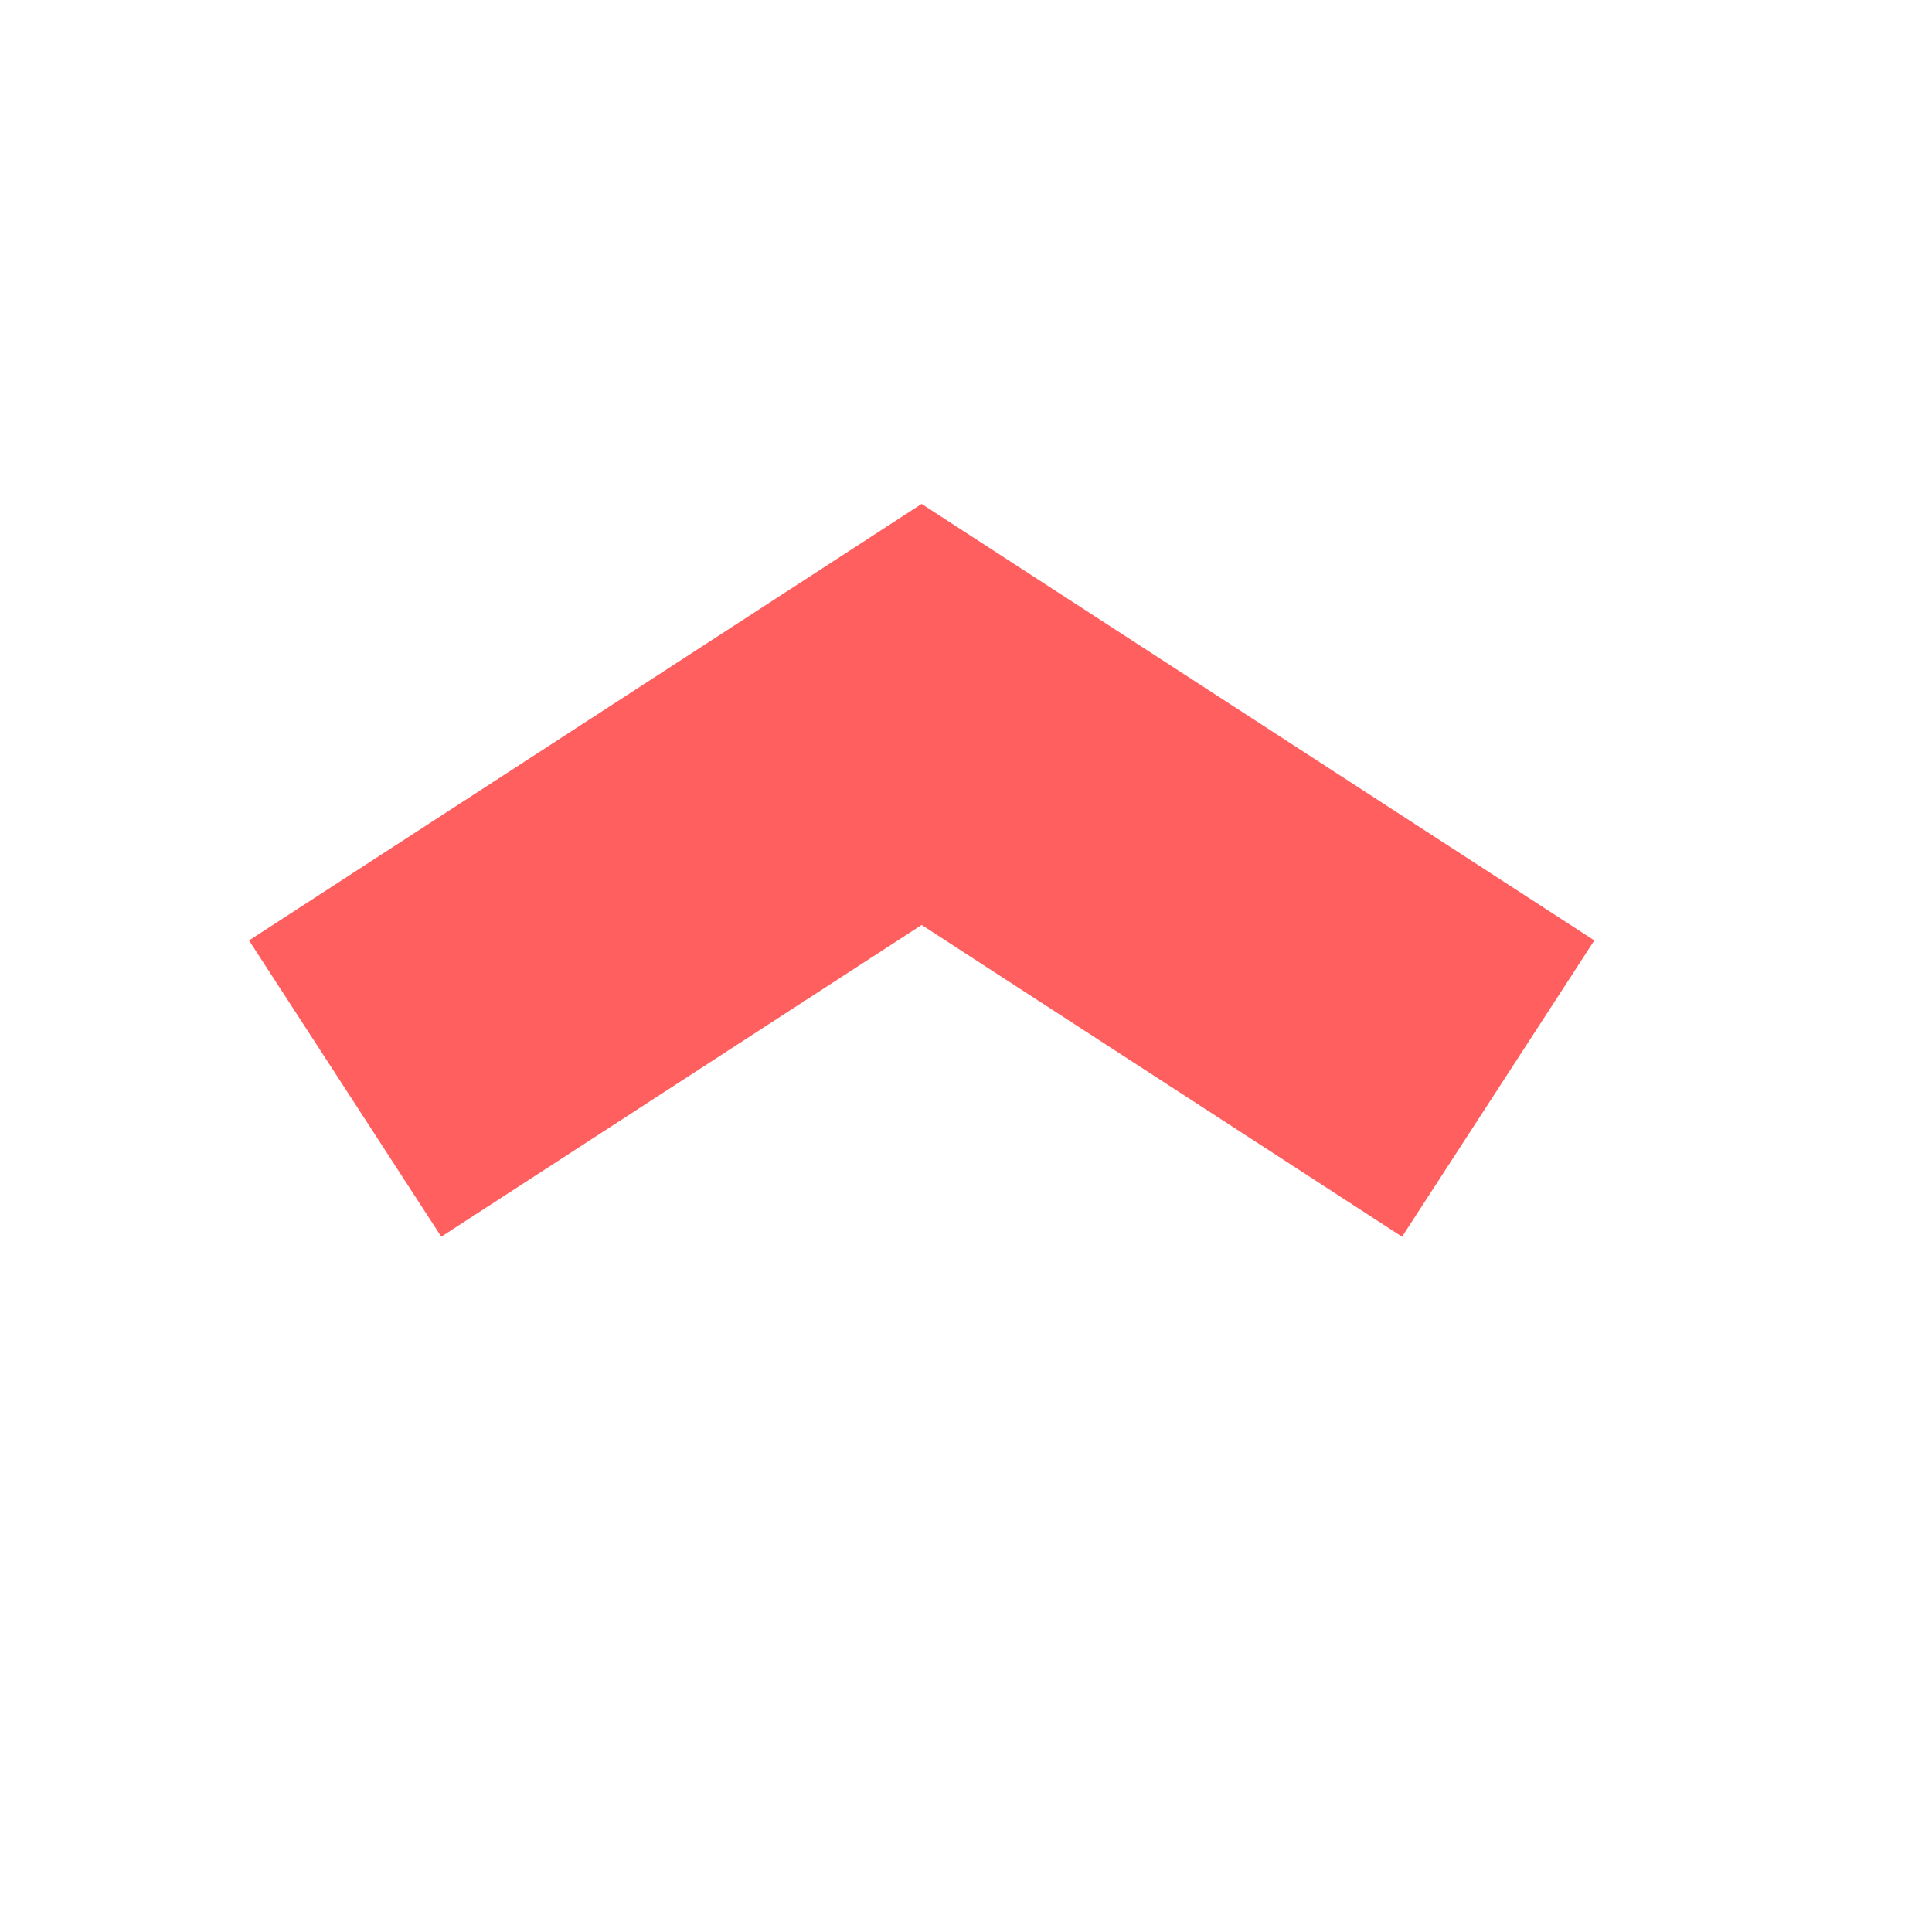
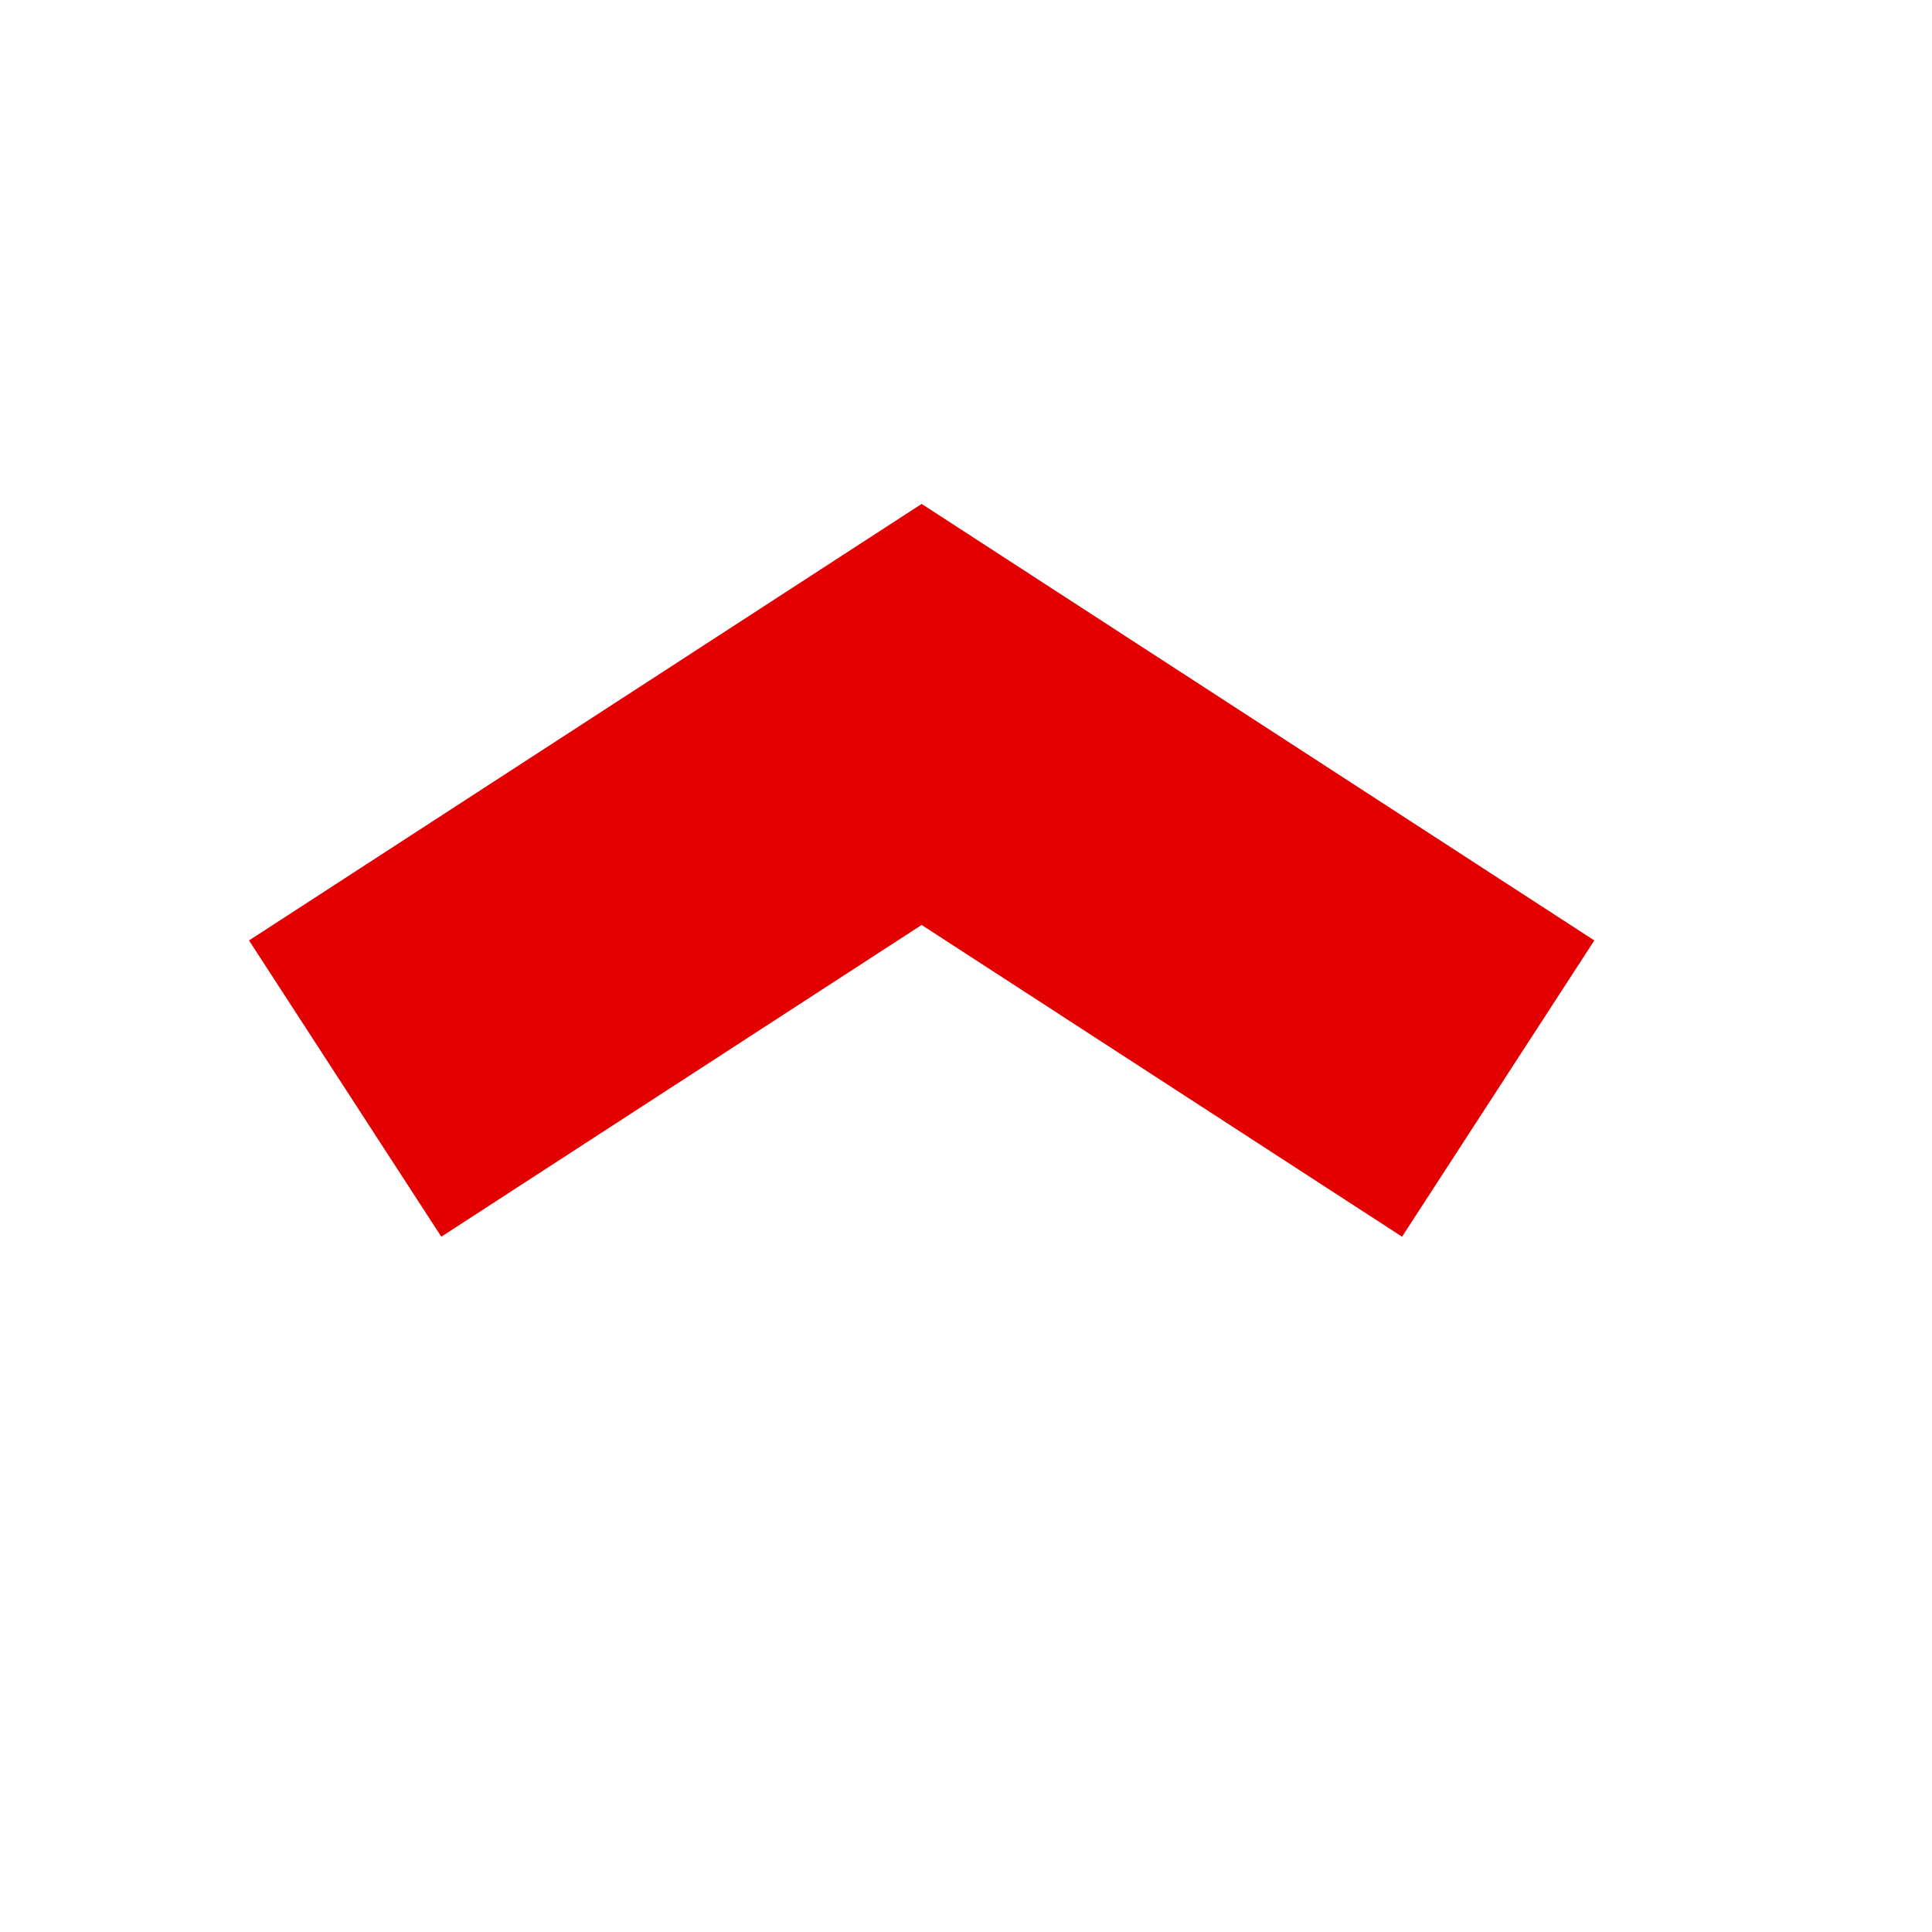
<svg xmlns="http://www.w3.org/2000/svg" width="52" height="52" viewBox="0 0 52 52" fill="none">
  <g id="eyebrows-06">
-     <path id="Vector" d="M9.29 29.299L24.806 19.229L40.324 29.299" stroke="#FF5F5F" stroke-width="9.506" />
+     <path id="Vector" d="M9.29 29.299L24.806 19.229L40.324 29.299" stroke="#E30000" stroke-width="9.506" />
  </g>
</svg>
